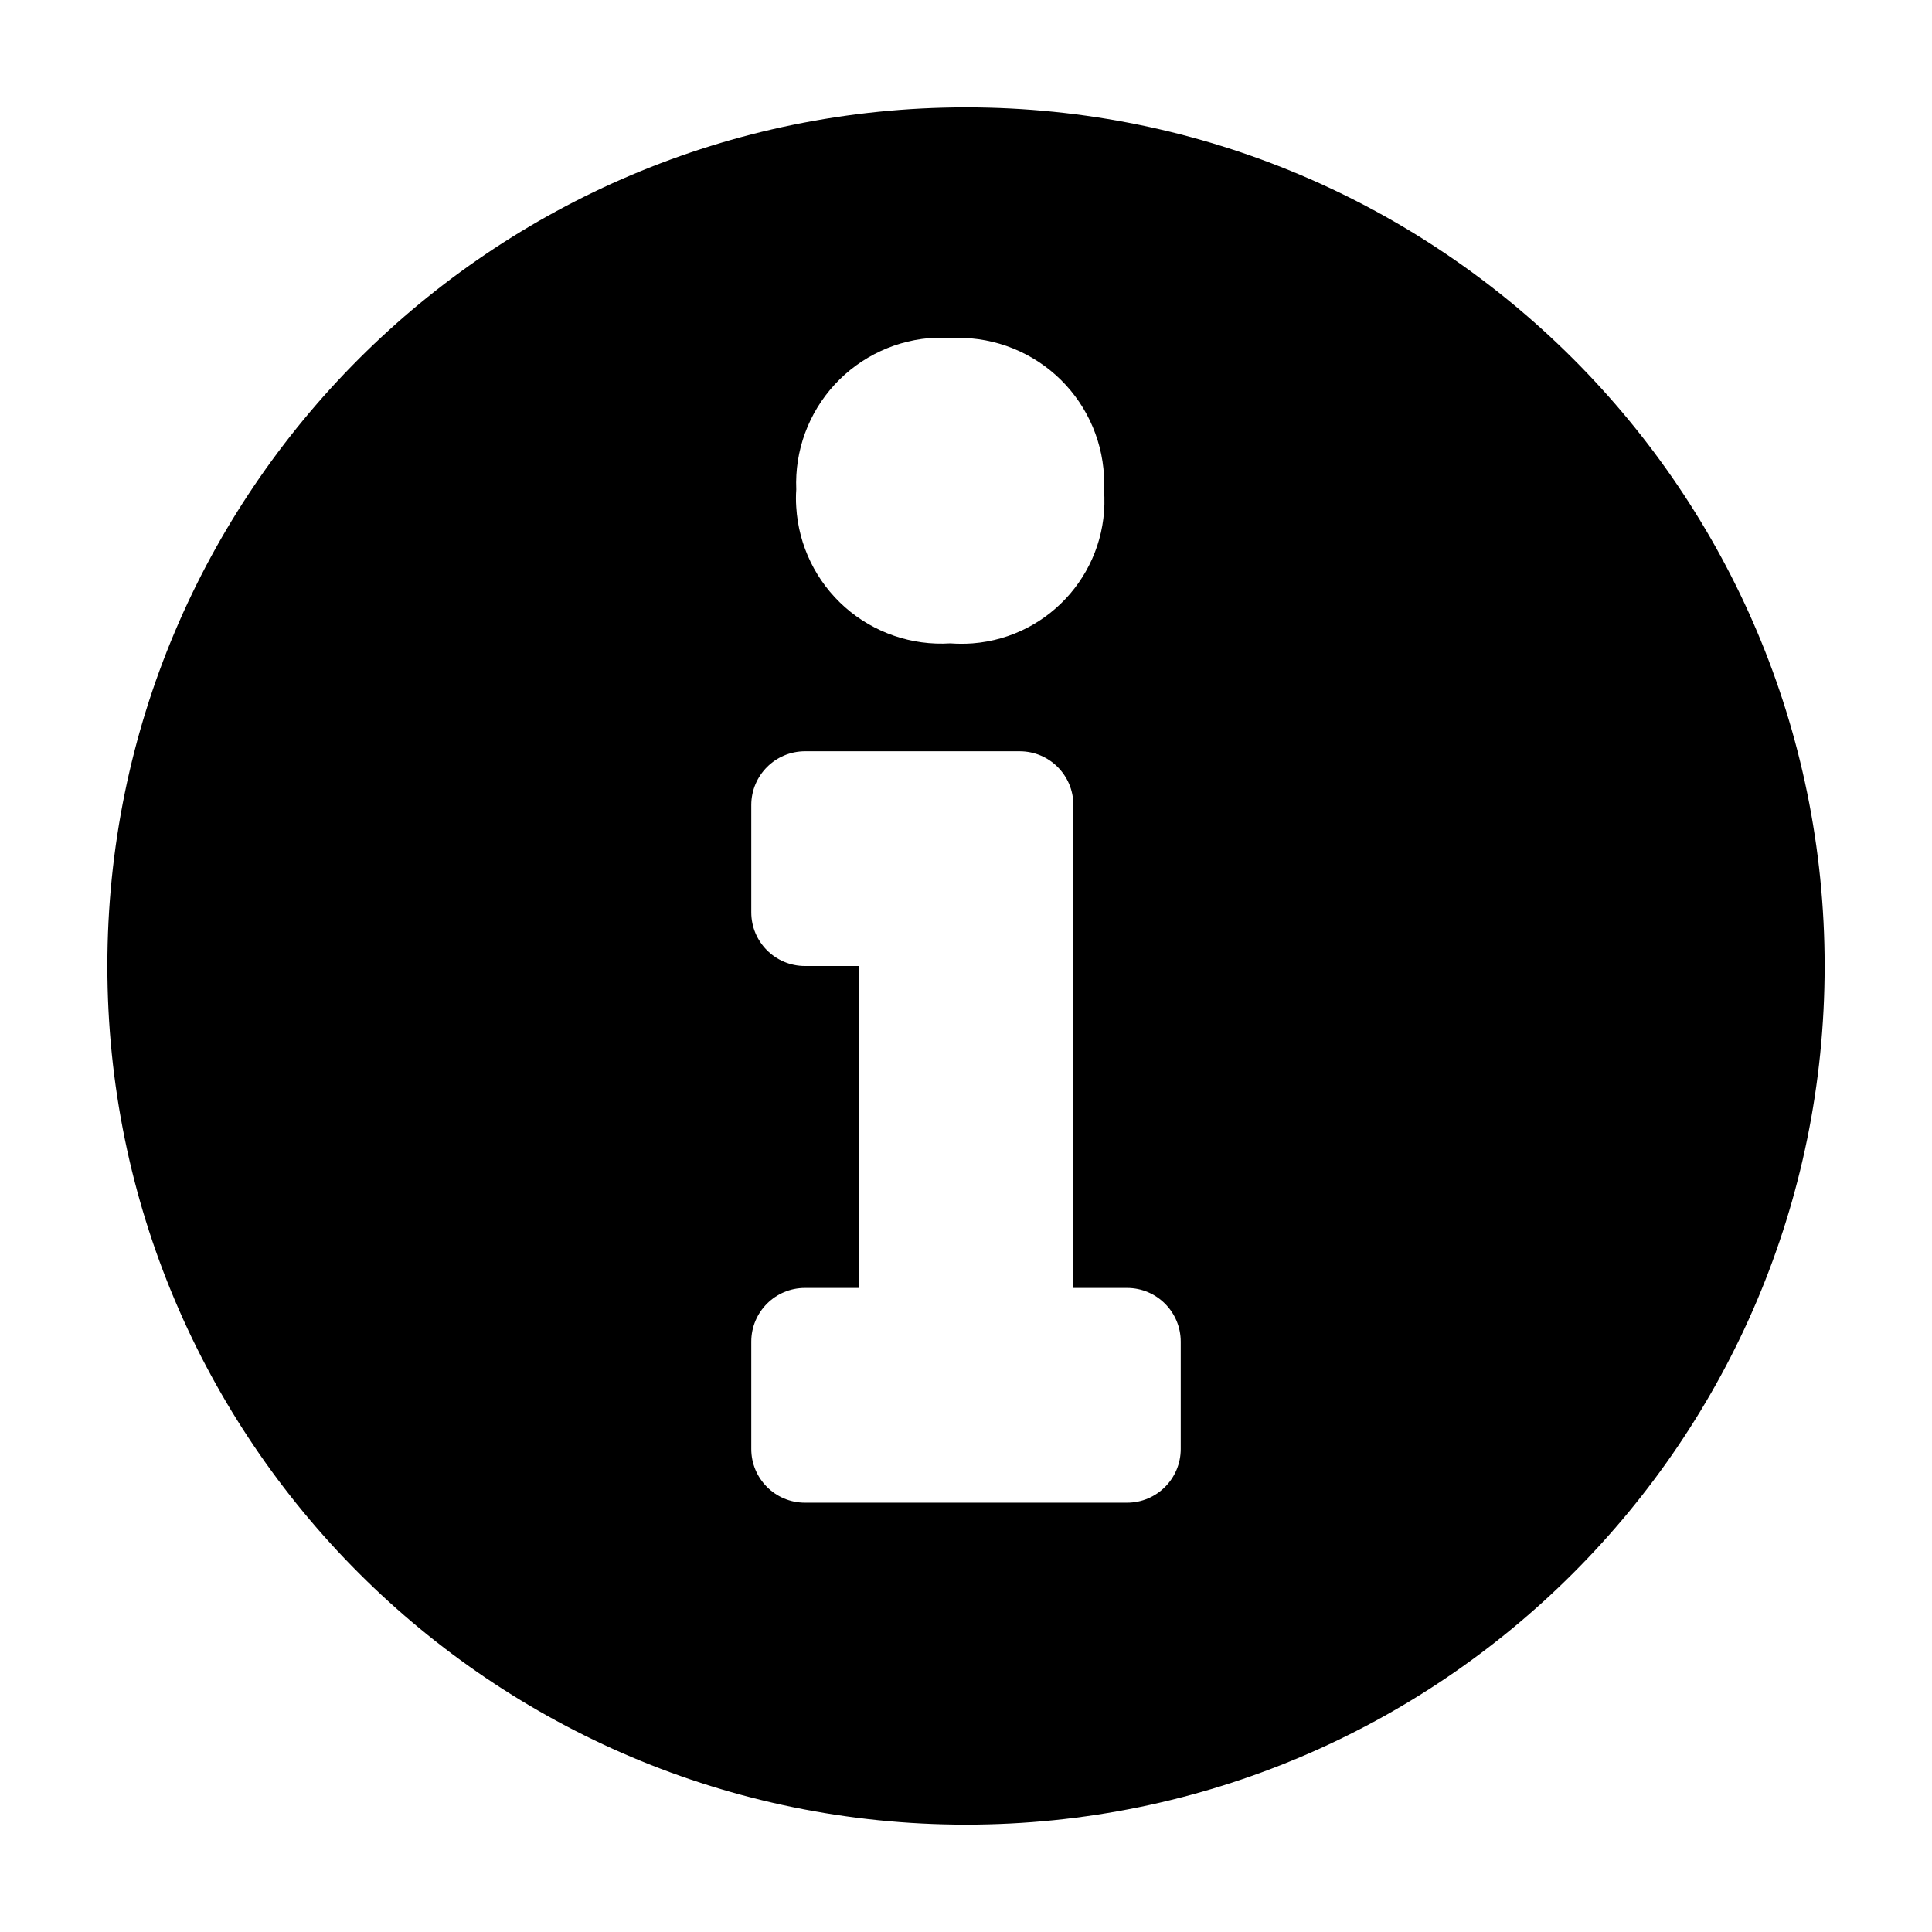
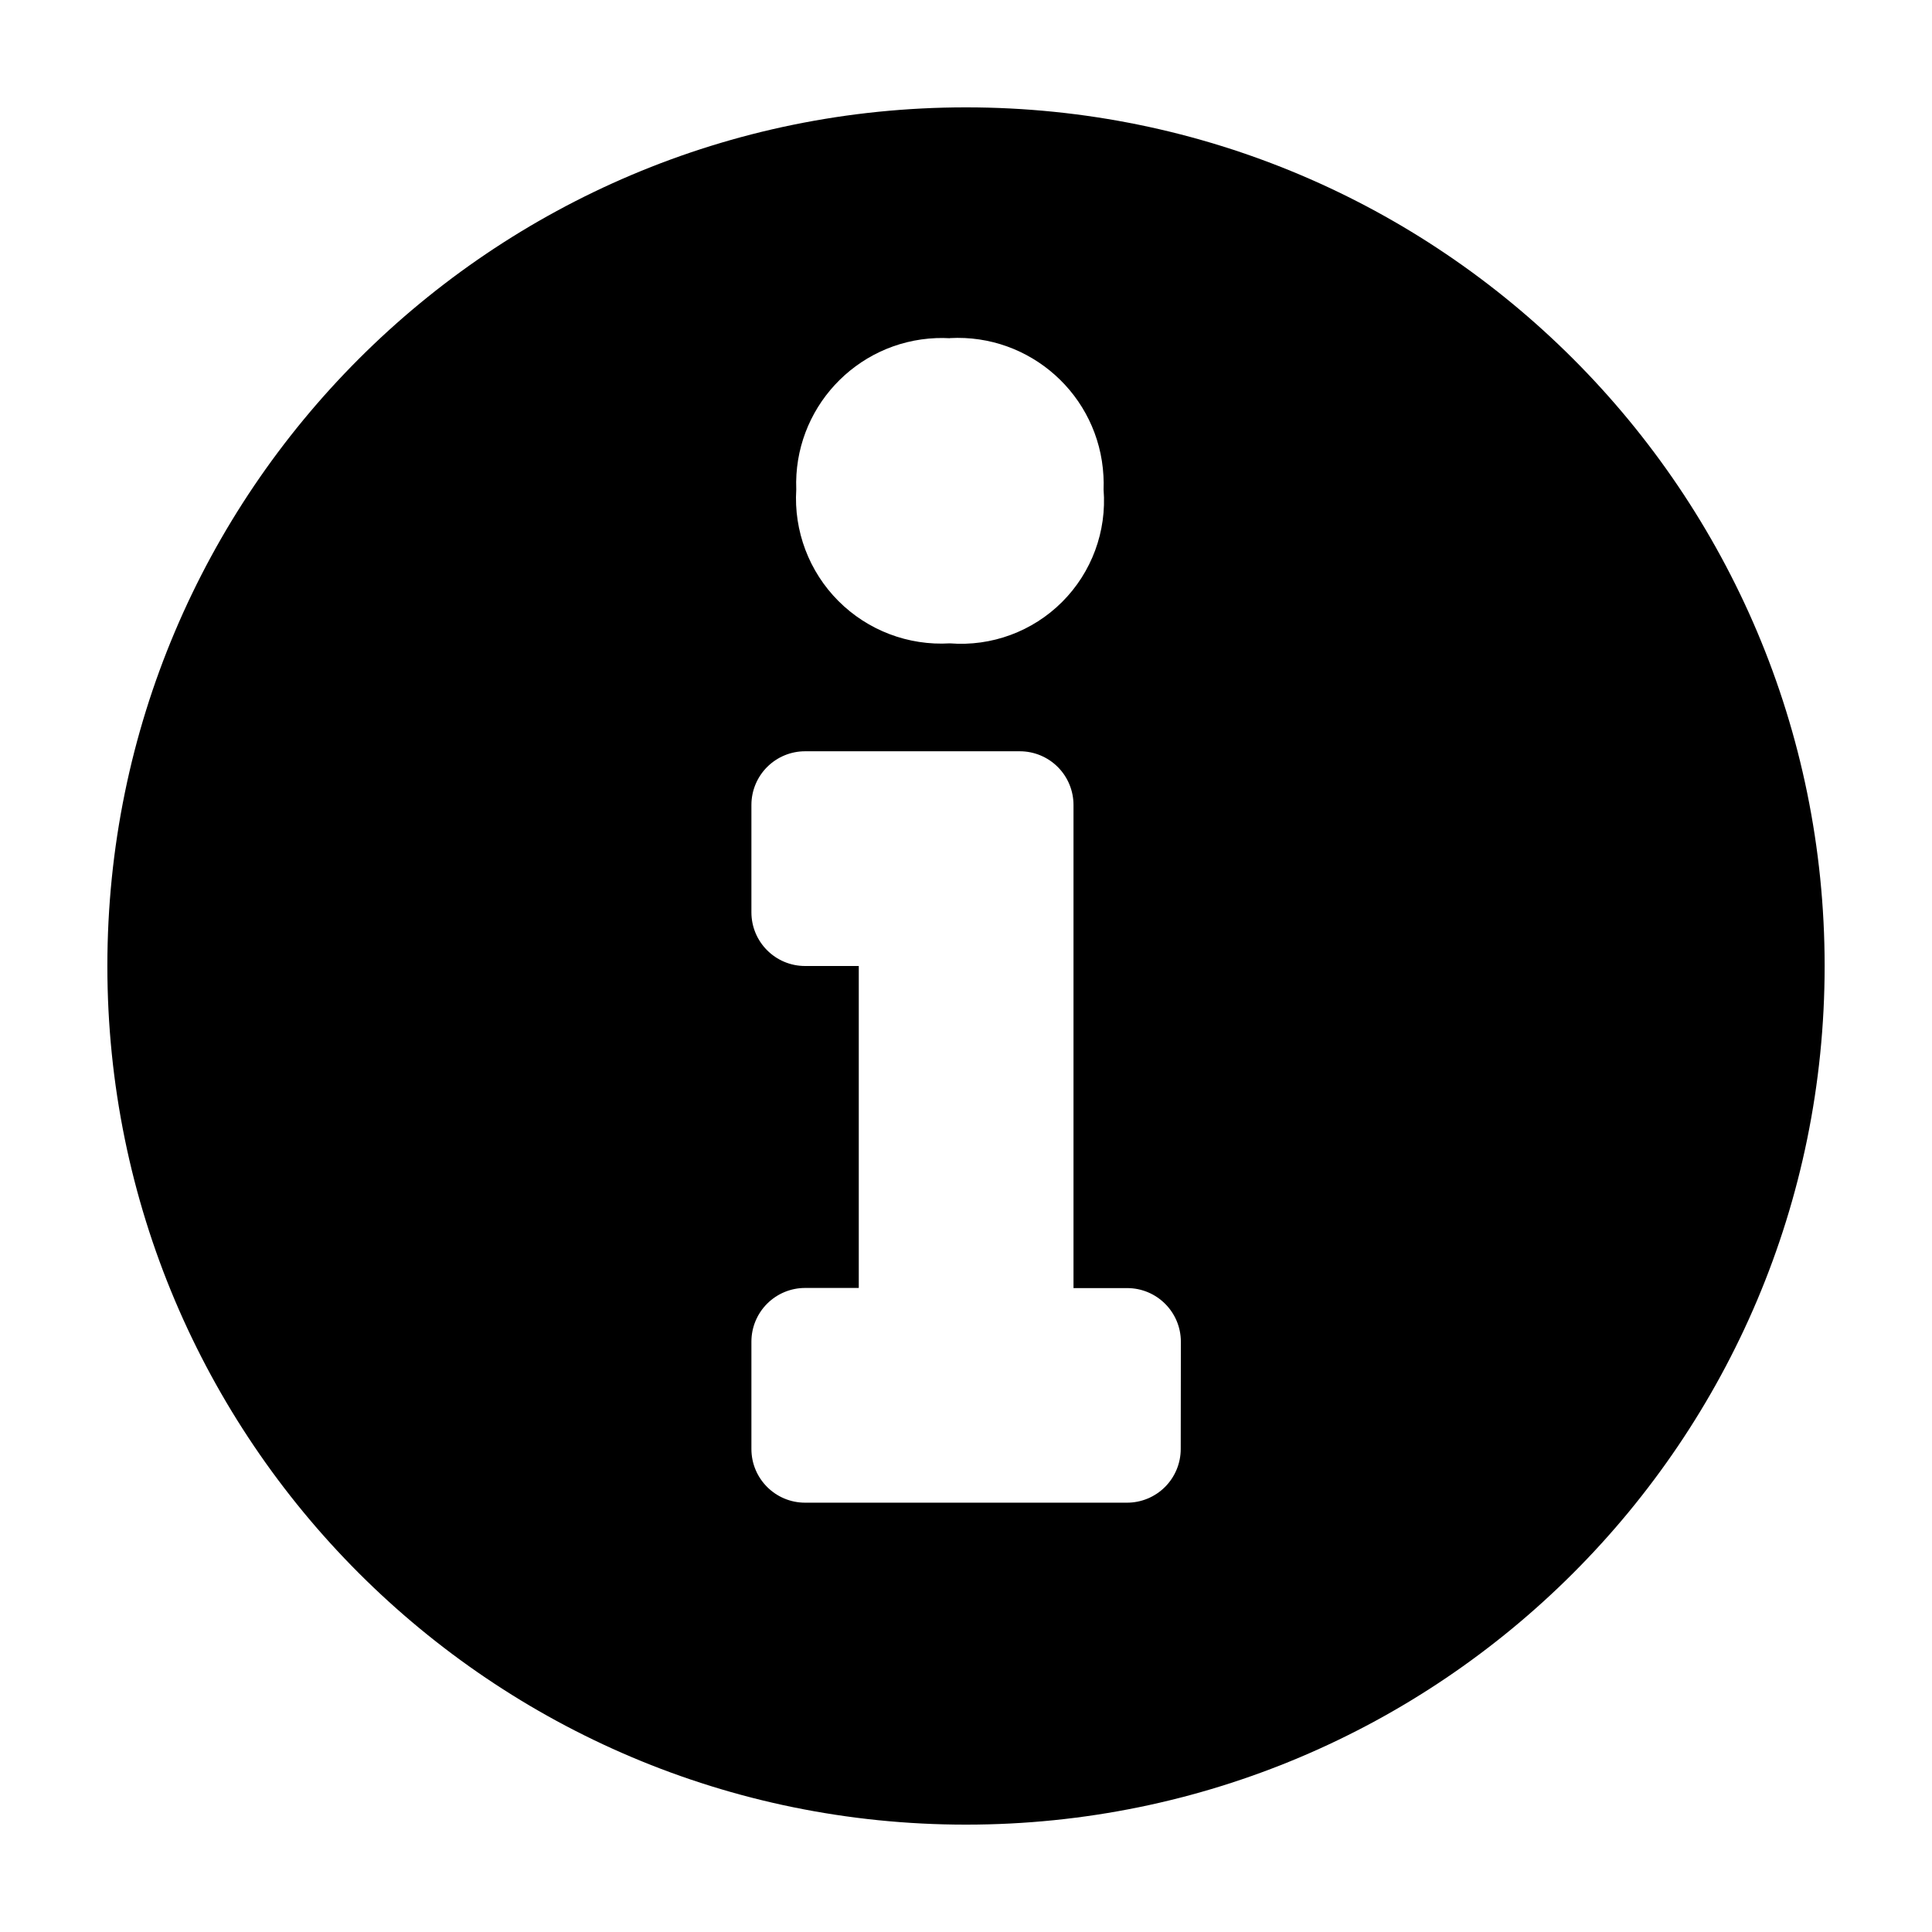
- <svg xmlns="http://www.w3.org/2000/svg" height="14" viewBox="0 0 14 14" width="14">
-   <path d="M7 .778A6.222 6.222 0 1 0 13.222 7 6.222 6.222 0 0 0 7 .778zM6.883 2.45A1.056 1.056 0 0 1 8 3.448v.1a1.036 1.036 0 0 1-.952 1.114 1.1 1.1 0 0 1-.162 0 1.052 1.052 0 0 1-1.116-.987.911.911 0 0 1 0-.128 1.056 1.056 0 0 1 1.014-1.1l.099.003zm1.673 8.05a.389.389 0 0 1-.389.389H5.833a.389.389 0 0 1-.389-.389v-.778a.389.389 0 0 1 .389-.389h.389V7h-.389a.389.389 0 0 1-.389-.389v-.778a.39.39 0 0 1 .389-.389h1.556a.389.389 0 0 1 .389.389v3.5h.389a.389.389 0 0 1 .389.389z" />
+ <svg xmlns="http://www.w3.org/2000/svg" width="14" height="14">
+   <path d="M7 .778A6.222 6.222 0 1 0 13.222 7 6.222 6.222 0 0 0 7 .778zM6.883 2.45a1.057 1.057 0 0 1 1.113.998q.003.05.001.1a1.036 1.036 0 0 1-1.114 1.114A1.052 1.052 0 0 1 5.77 3.547 1.057 1.057 0 0 1 6.784 2.45q.05-.002.1.001zm1.673 8.05a.389.389 0 0 1-.39.389H5.834a.389.389 0 0 1-.389-.389v-.778a.389.389 0 0 1 .39-.389h.388V7h-.389a.389.389 0 0 1-.389-.389v-.778a.389.389 0 0 1 .39-.389h1.555a.389.389 0 0 1 .389.39v3.5h.389a.389.389 0 0 1 .389.388z" />
</svg>
